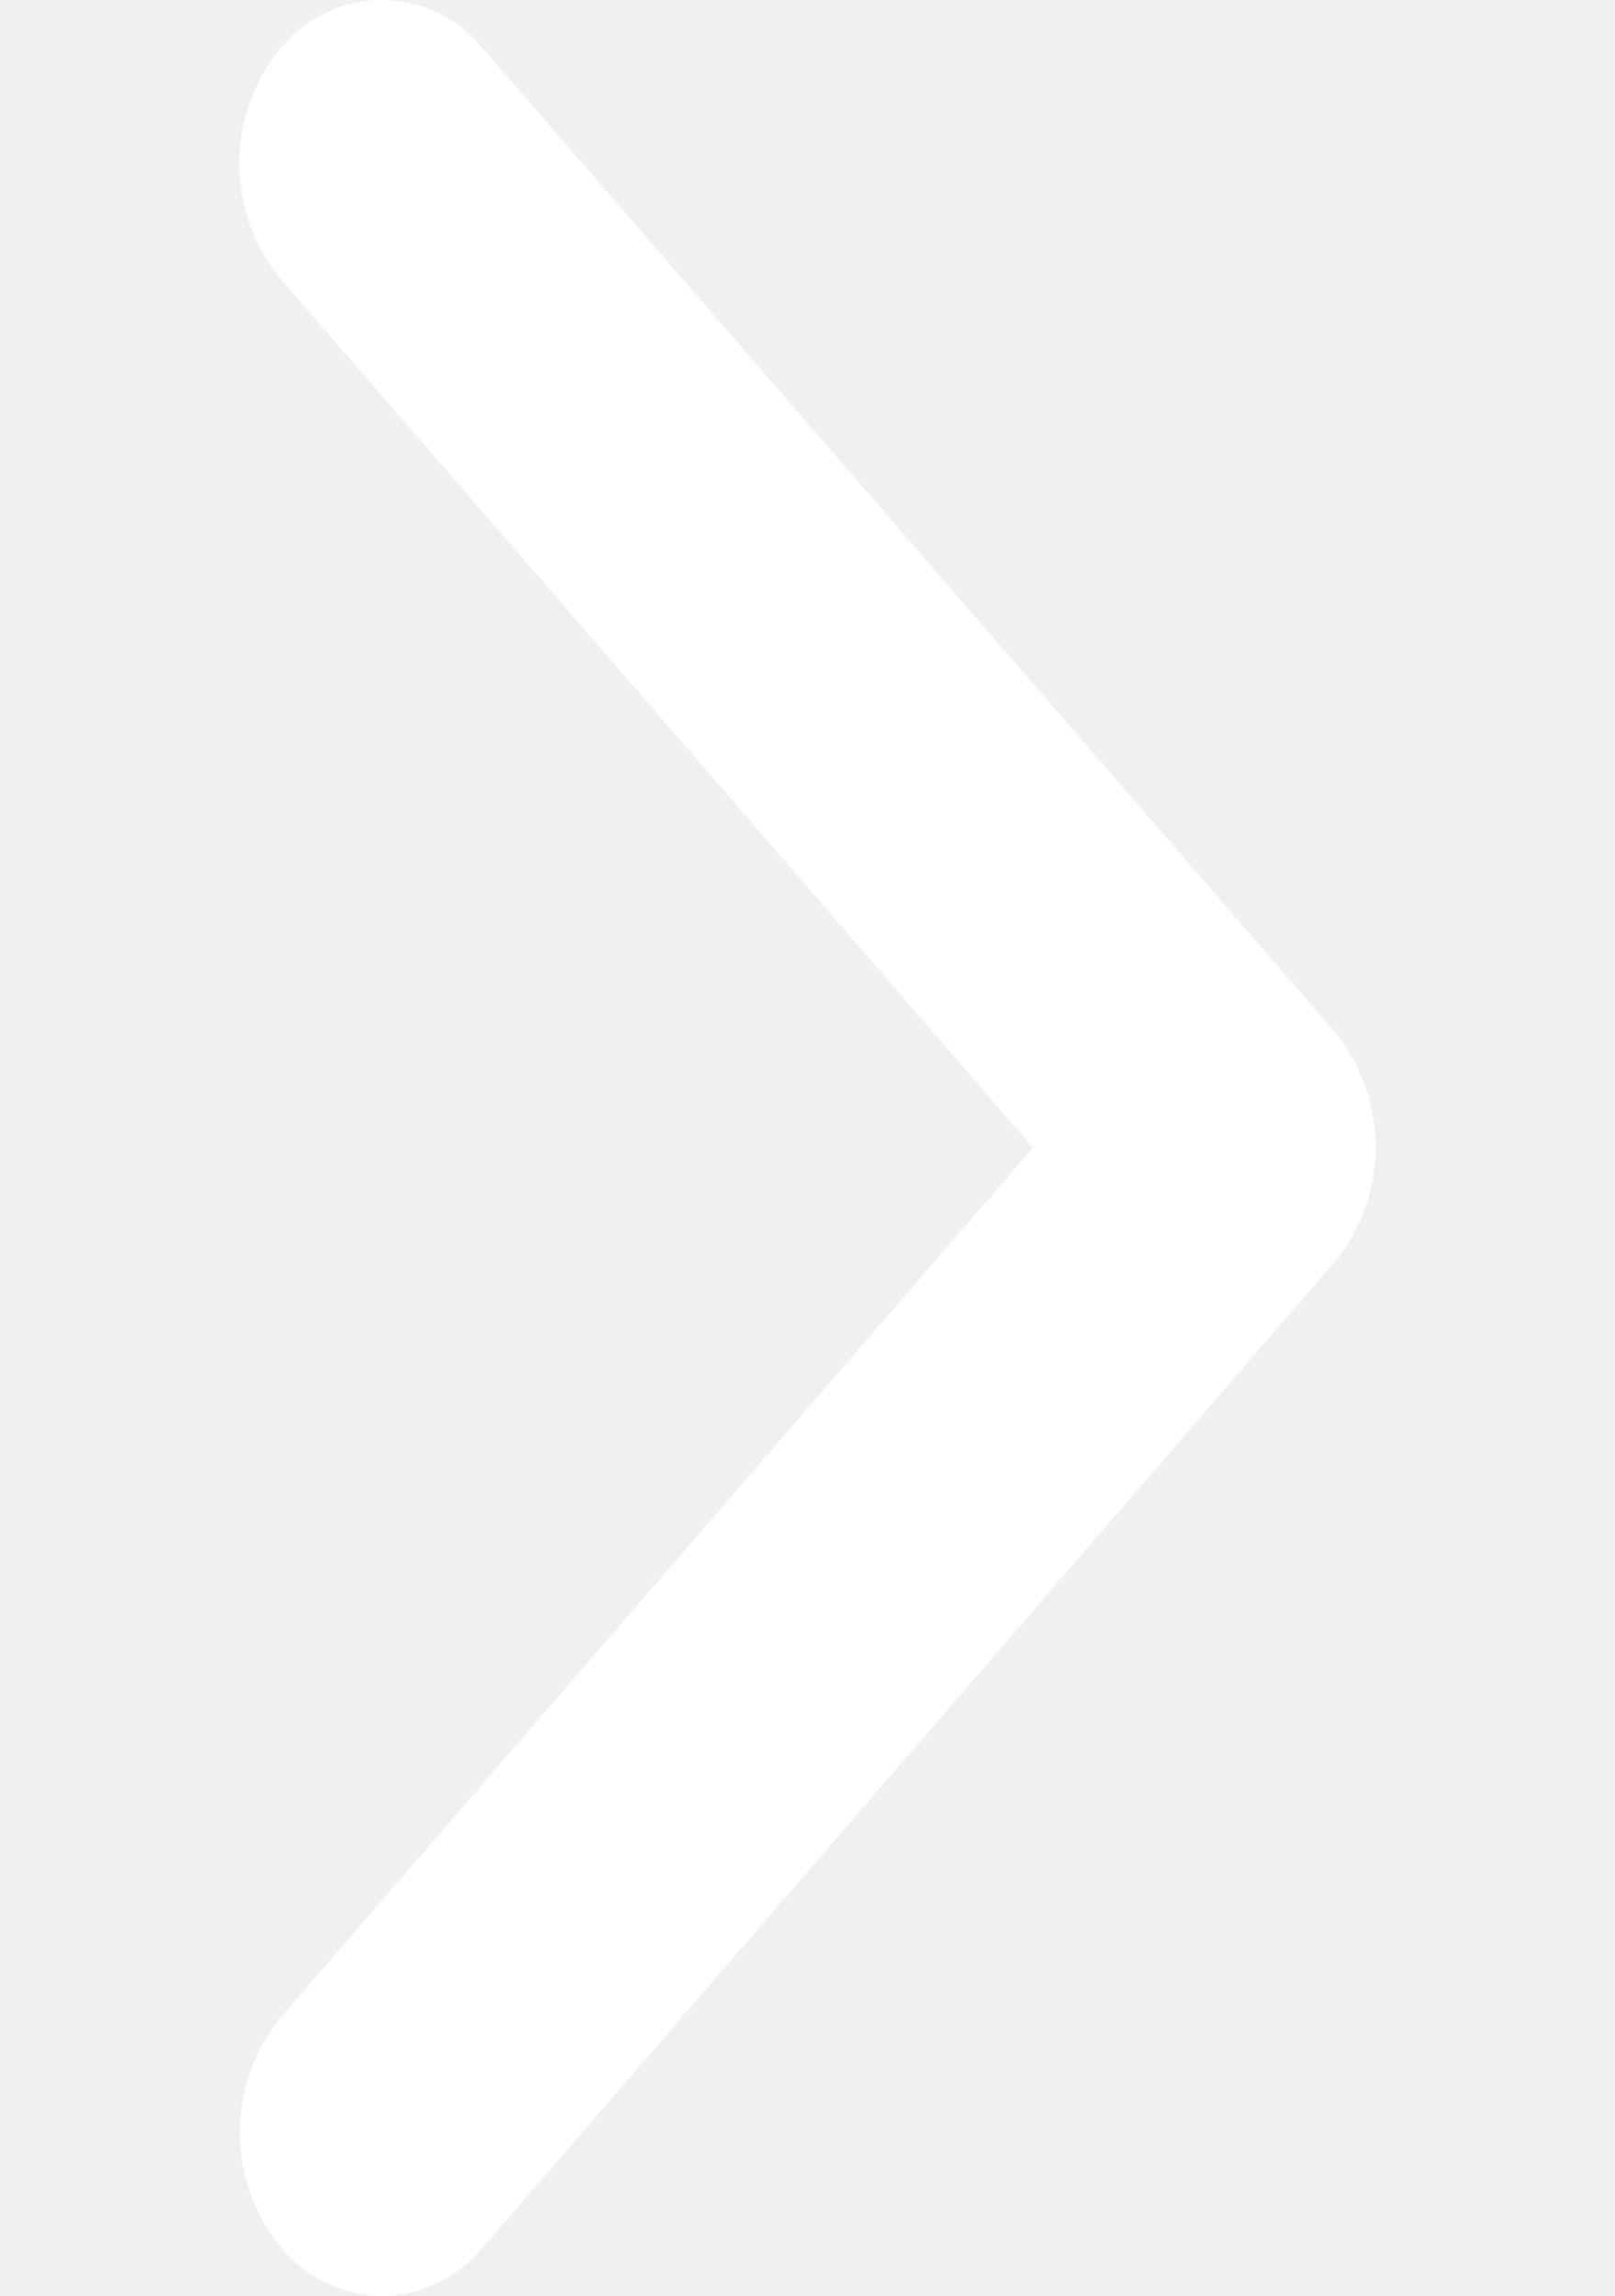
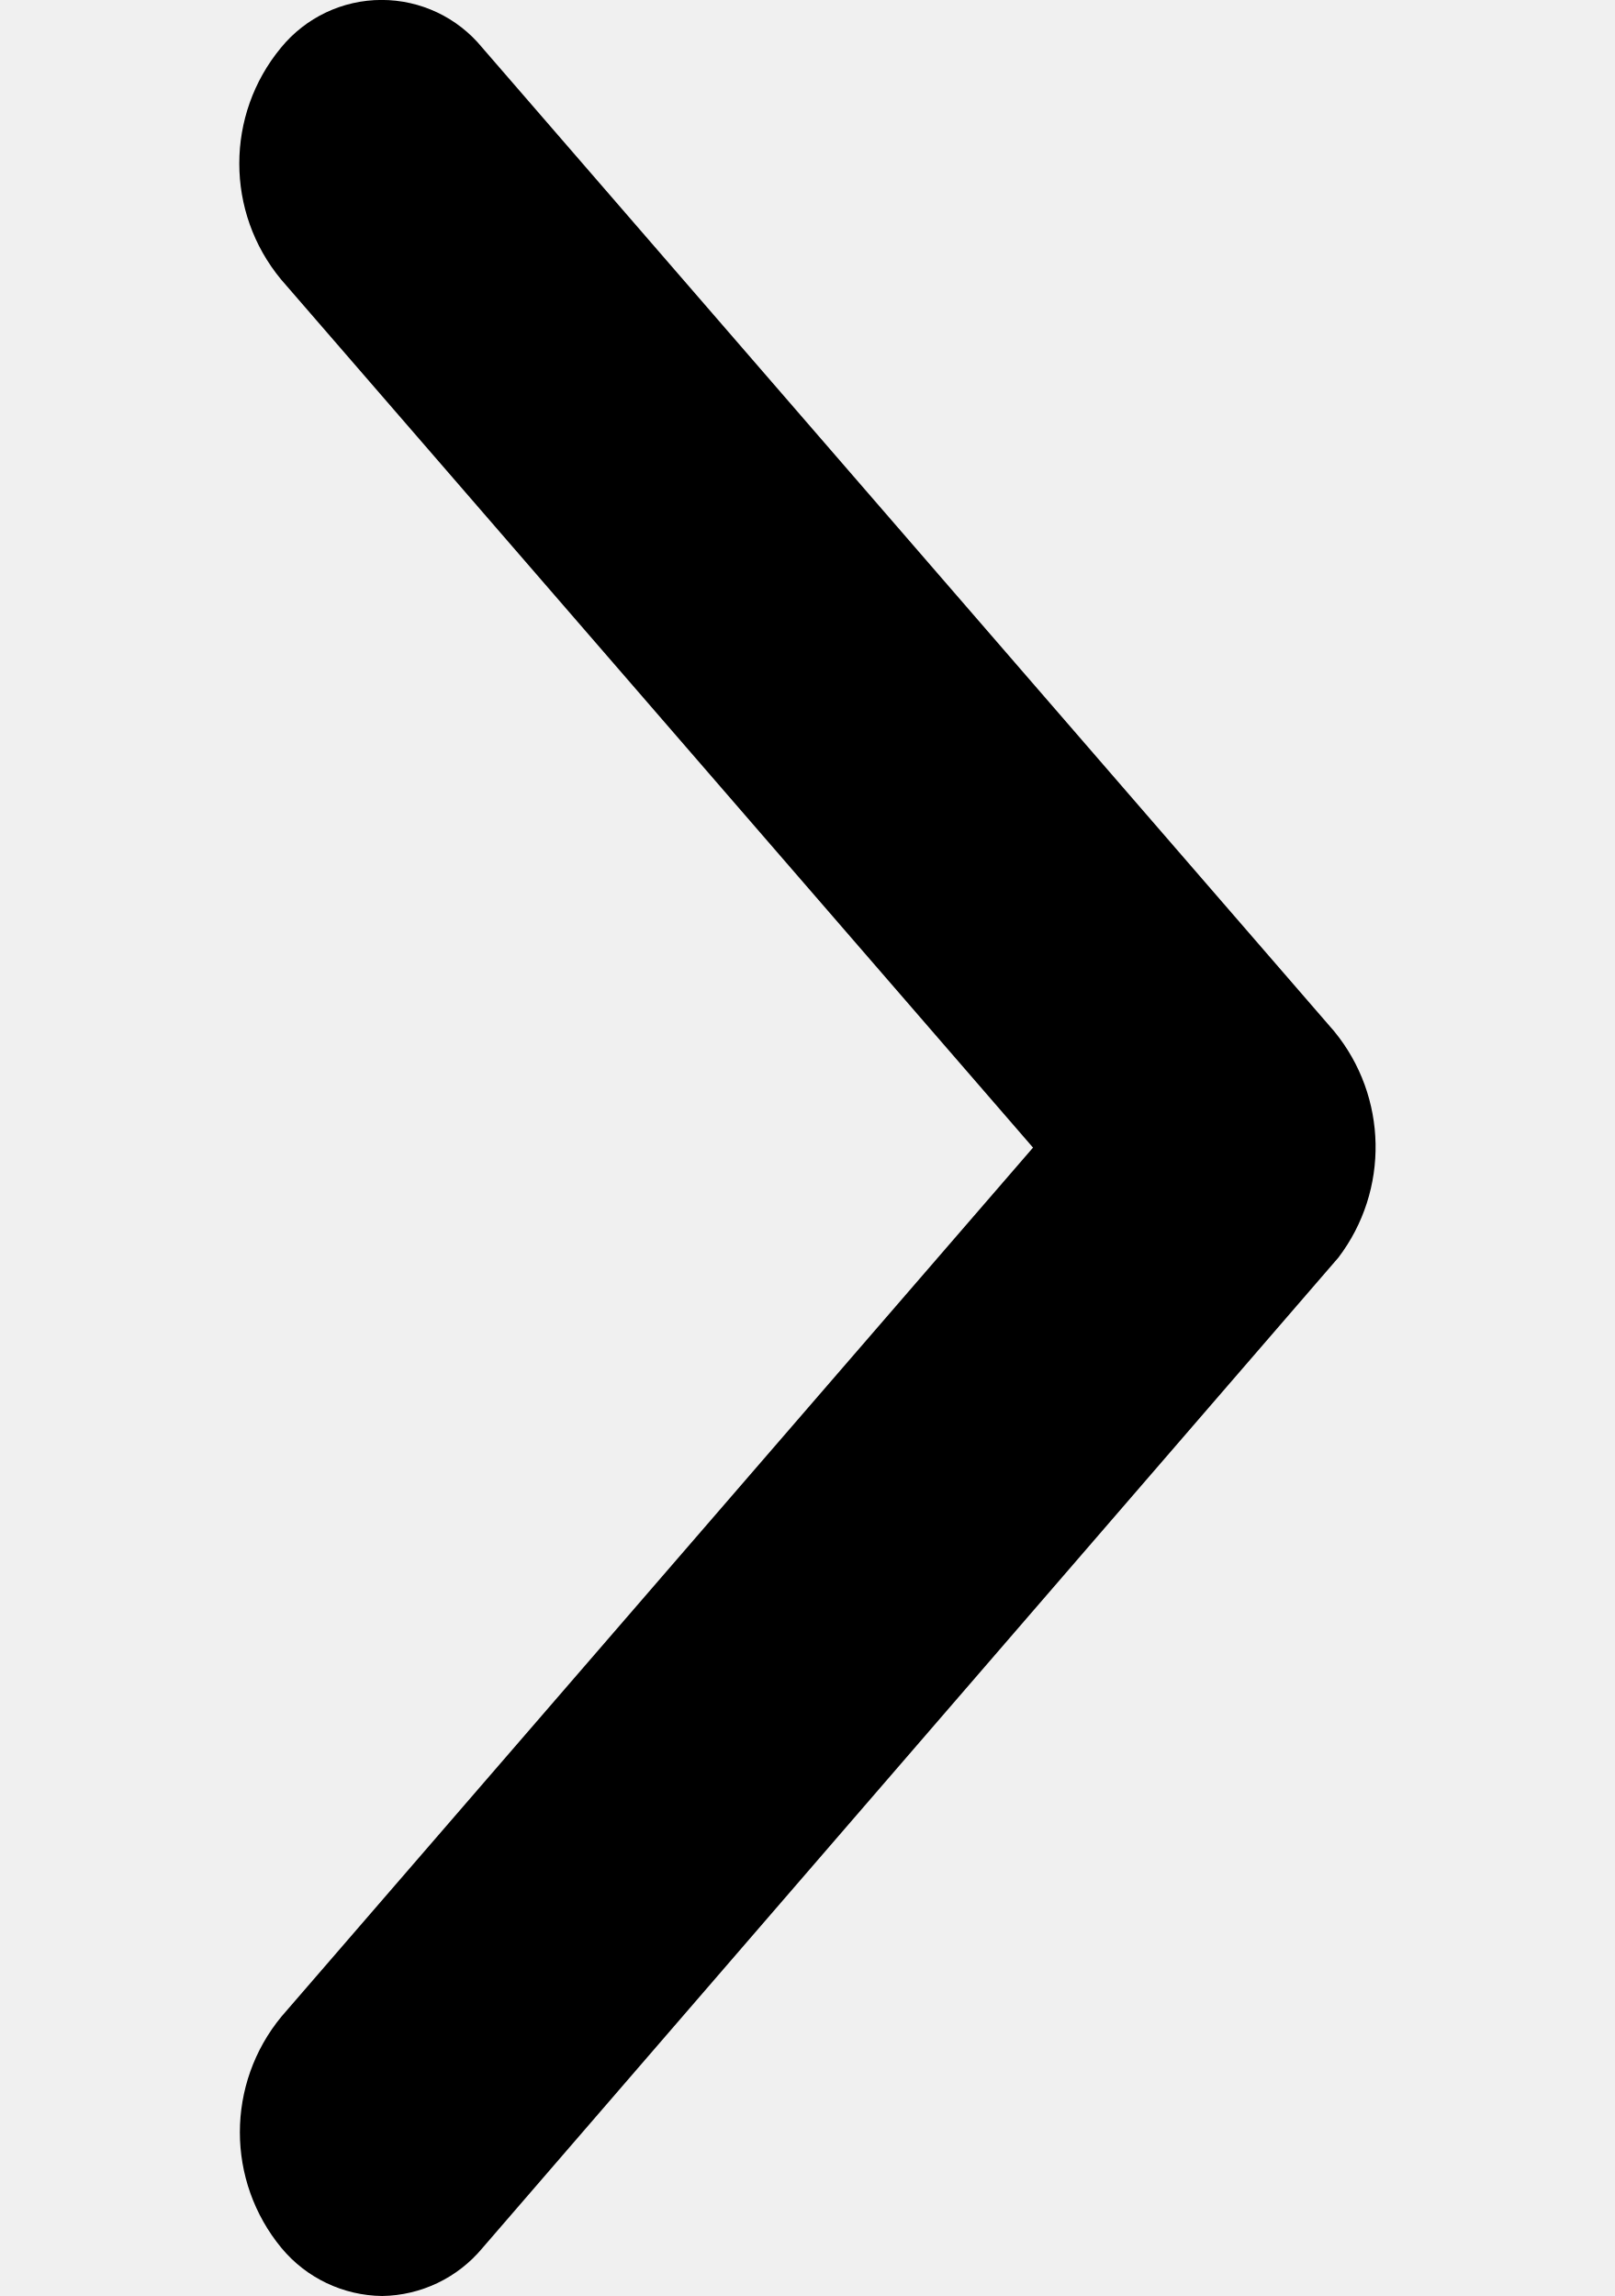
<svg xmlns="http://www.w3.org/2000/svg" width="11.69" height="16.616" viewBox="0 0 11.69 23.616">
-   <path id="Icon_ionic-ios-arrow-down" data-name="Icon ionic-ios-arrow-down" d="M11.812,8.166,20.742.429a1.869,1.869,0,0,1,2.384,0,1.337,1.337,0,0,1,0,2.07L13.008,11.265a1.878,1.878,0,0,1-2.327.043L.492,2.5A1.367,1.367,0,0,1,0,1.47,1.367,1.367,0,0,1,.492.435a1.869,1.869,0,0,1,2.384,0Z" transform="translate(0 23.616) rotate(-90)" fill="#fff" />
+   <path id="Icon_ionic-ios-arrow-down" data-name="Icon ionic-ios-arrow-down" d="M11.812,8.166,20.742.429a1.869,1.869,0,0,1,2.384,0,1.337,1.337,0,0,1,0,2.07L13.008,11.265a1.878,1.878,0,0,1-2.327.043L.492,2.5A1.367,1.367,0,0,1,0,1.47,1.367,1.367,0,0,1,.492.435a1.869,1.869,0,0,1,2.384,0Z" transform="translate(0 23.616) rotate(-90)" fill="currentColor" />
</svg>
